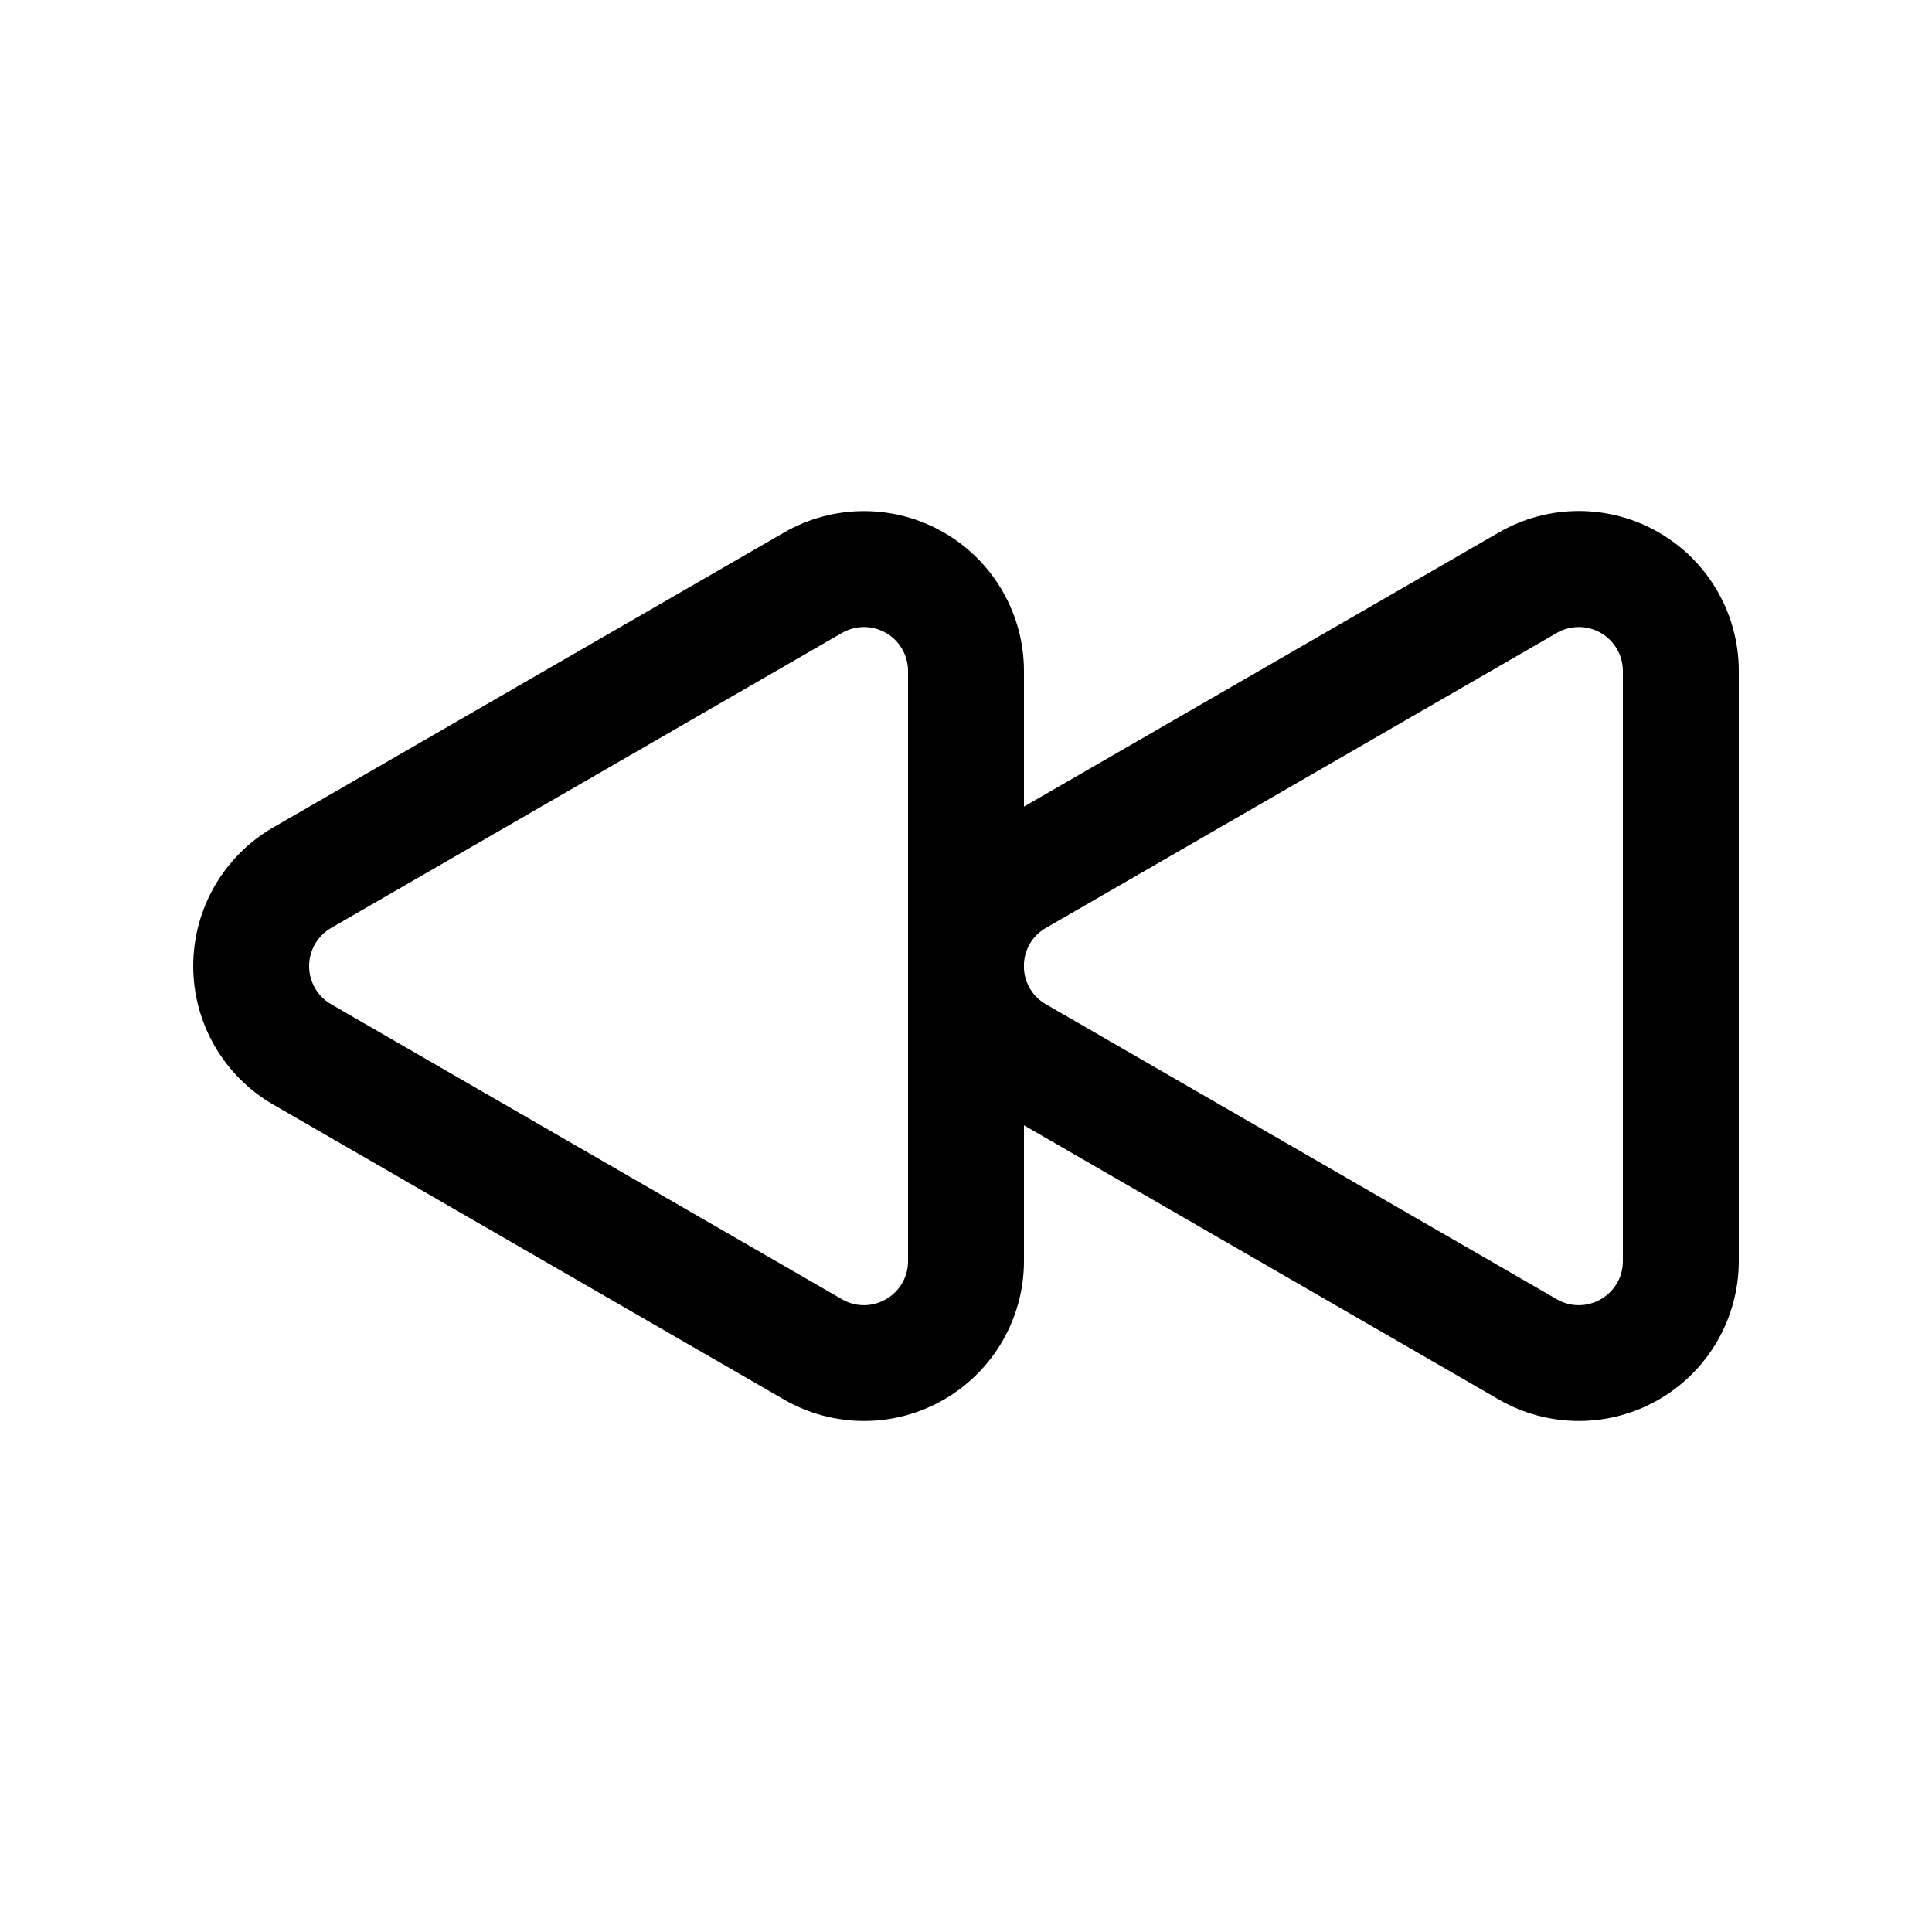
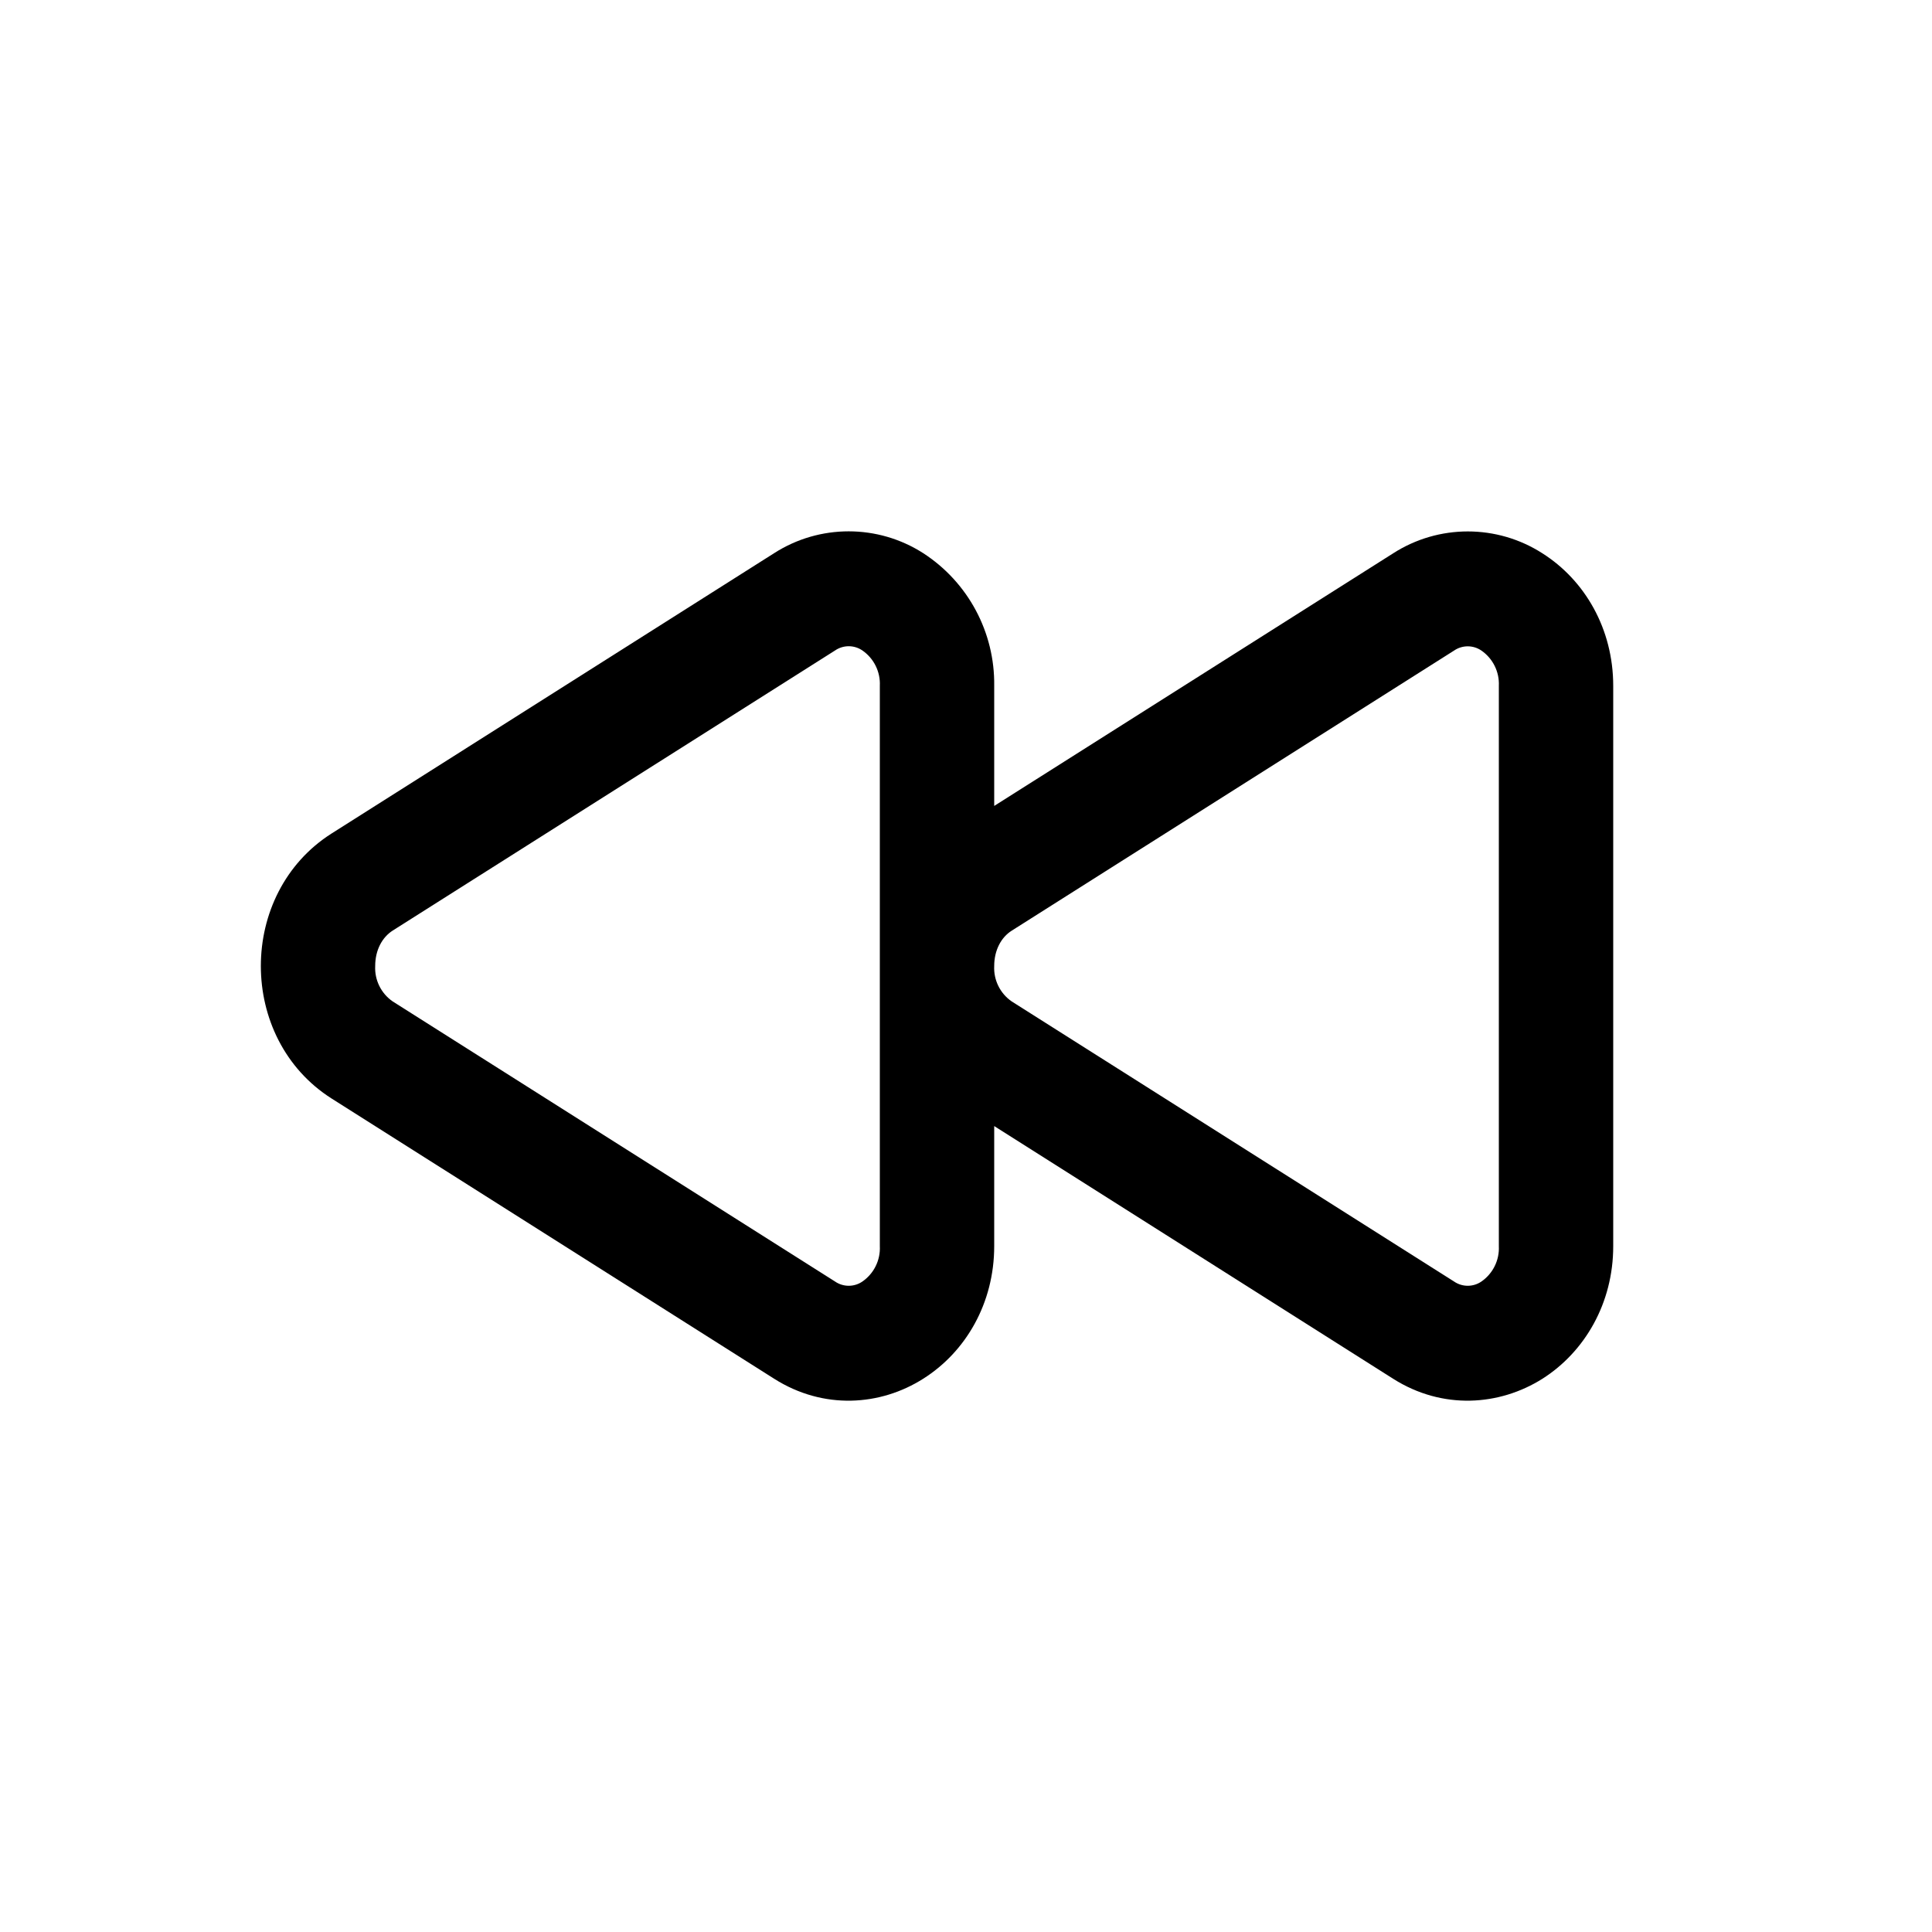
<svg xmlns="http://www.w3.org/2000/svg" width="20" height="20" fill="none" class="persona-icon" viewBox="0 0 20 20">
-   <path fill="currentColor" fill-rule="evenodd" d="M10.6 8.35V6.947a1.656 1.656 0 0 0-2.484-1.434L2.828 8.566a1.656 1.656 0 0 0 0 2.868l5.288 3.054a1.656 1.656 0 0 0 2.484-1.434v-1.405l4.916 2.839A1.656 1.656 0 0 0 18 13.054V6.946a1.656 1.656 0 0 0-2.484-1.434zM9.4 6.947v6.108c0 .35-.38.57-.684.395l-5.288-3.054a.456.456 0 0 1 0-.79l5.288-3.054a.456.456 0 0 1 .684.395m1.2 3.08v-.052a.45.45 0 0 1 .227-.369l5.289-3.054a.456.456 0 0 1 .684.395v6.108c0 .35-.38.57-.684.395l-5.289-3.054a.45.45 0 0 1-.227-.369" clip-rule="evenodd" />
+   <path fill="currentColor" fill-rule="evenodd" d="M10.292 7.1a1.61 1.61 0 0 0-.734-1.373 1.43 1.43 0 0 0-1.545 0l-4.58 2.901c-.977.62-.977 2.124 0 2.744l4.58 2.9c.512.325 1.101.282 1.545 0 .44-.278.734-.782.734-1.372v-1.243l4.13 2.616c.512.324 1.1.28 1.545 0 .439-.279.733-.783.733-1.372V7.1c0-.59-.294-1.094-.733-1.372a1.43 1.43 0 0 0-1.545 0l-4.13 2.615zm-1.648-.366a.25.25 0 0 1 .284 0 .42.42 0 0 1 .18.365V12.9a.42.42 0 0 1-.18.366.25.25 0 0 1-.284 0l-4.58-2.9a.42.42 0 0 1-.18-.366c0-.166.073-.297.18-.366zM10.292 10c0-.165.073-.297.18-.365l4.58-2.9a.25.25 0 0 1 .284 0 .42.42 0 0 1 .18.364v5.802a.42.42 0 0 1-.18.365.25.25 0 0 1-.284 0l-4.58-2.9a.42.42 0 0 1-.18-.366" clip-rule="evenodd" />
</svg>
